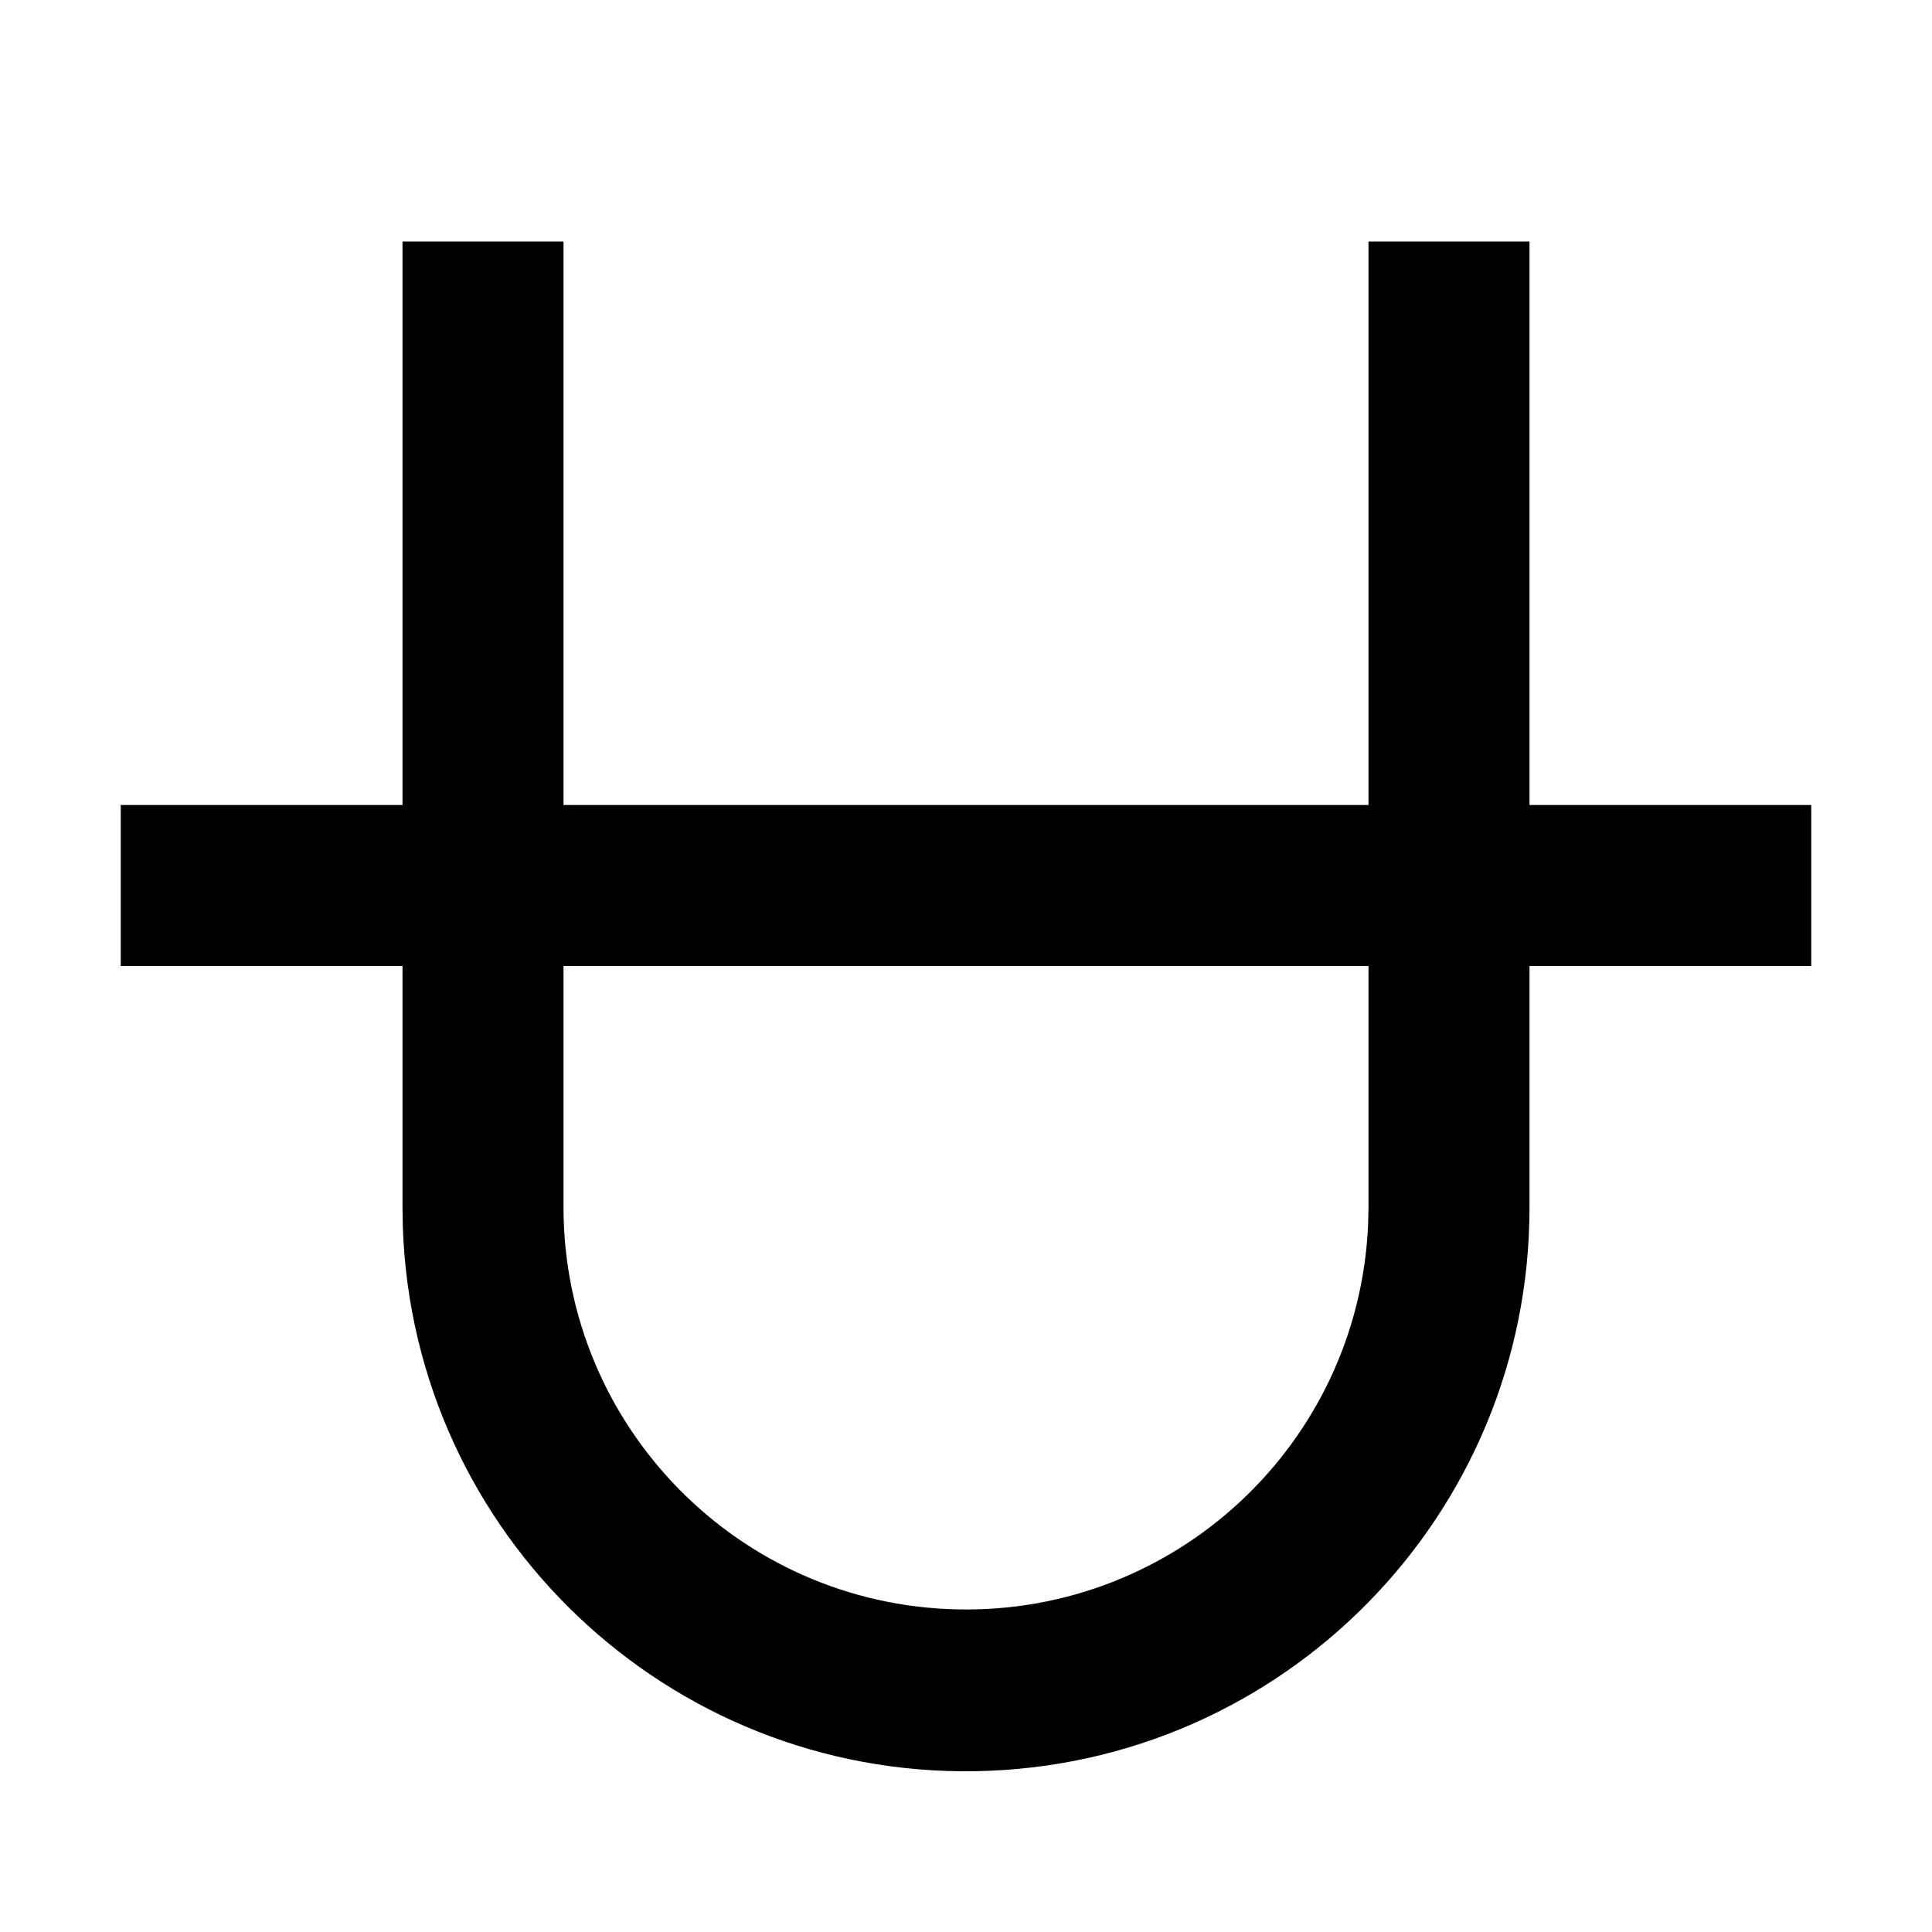
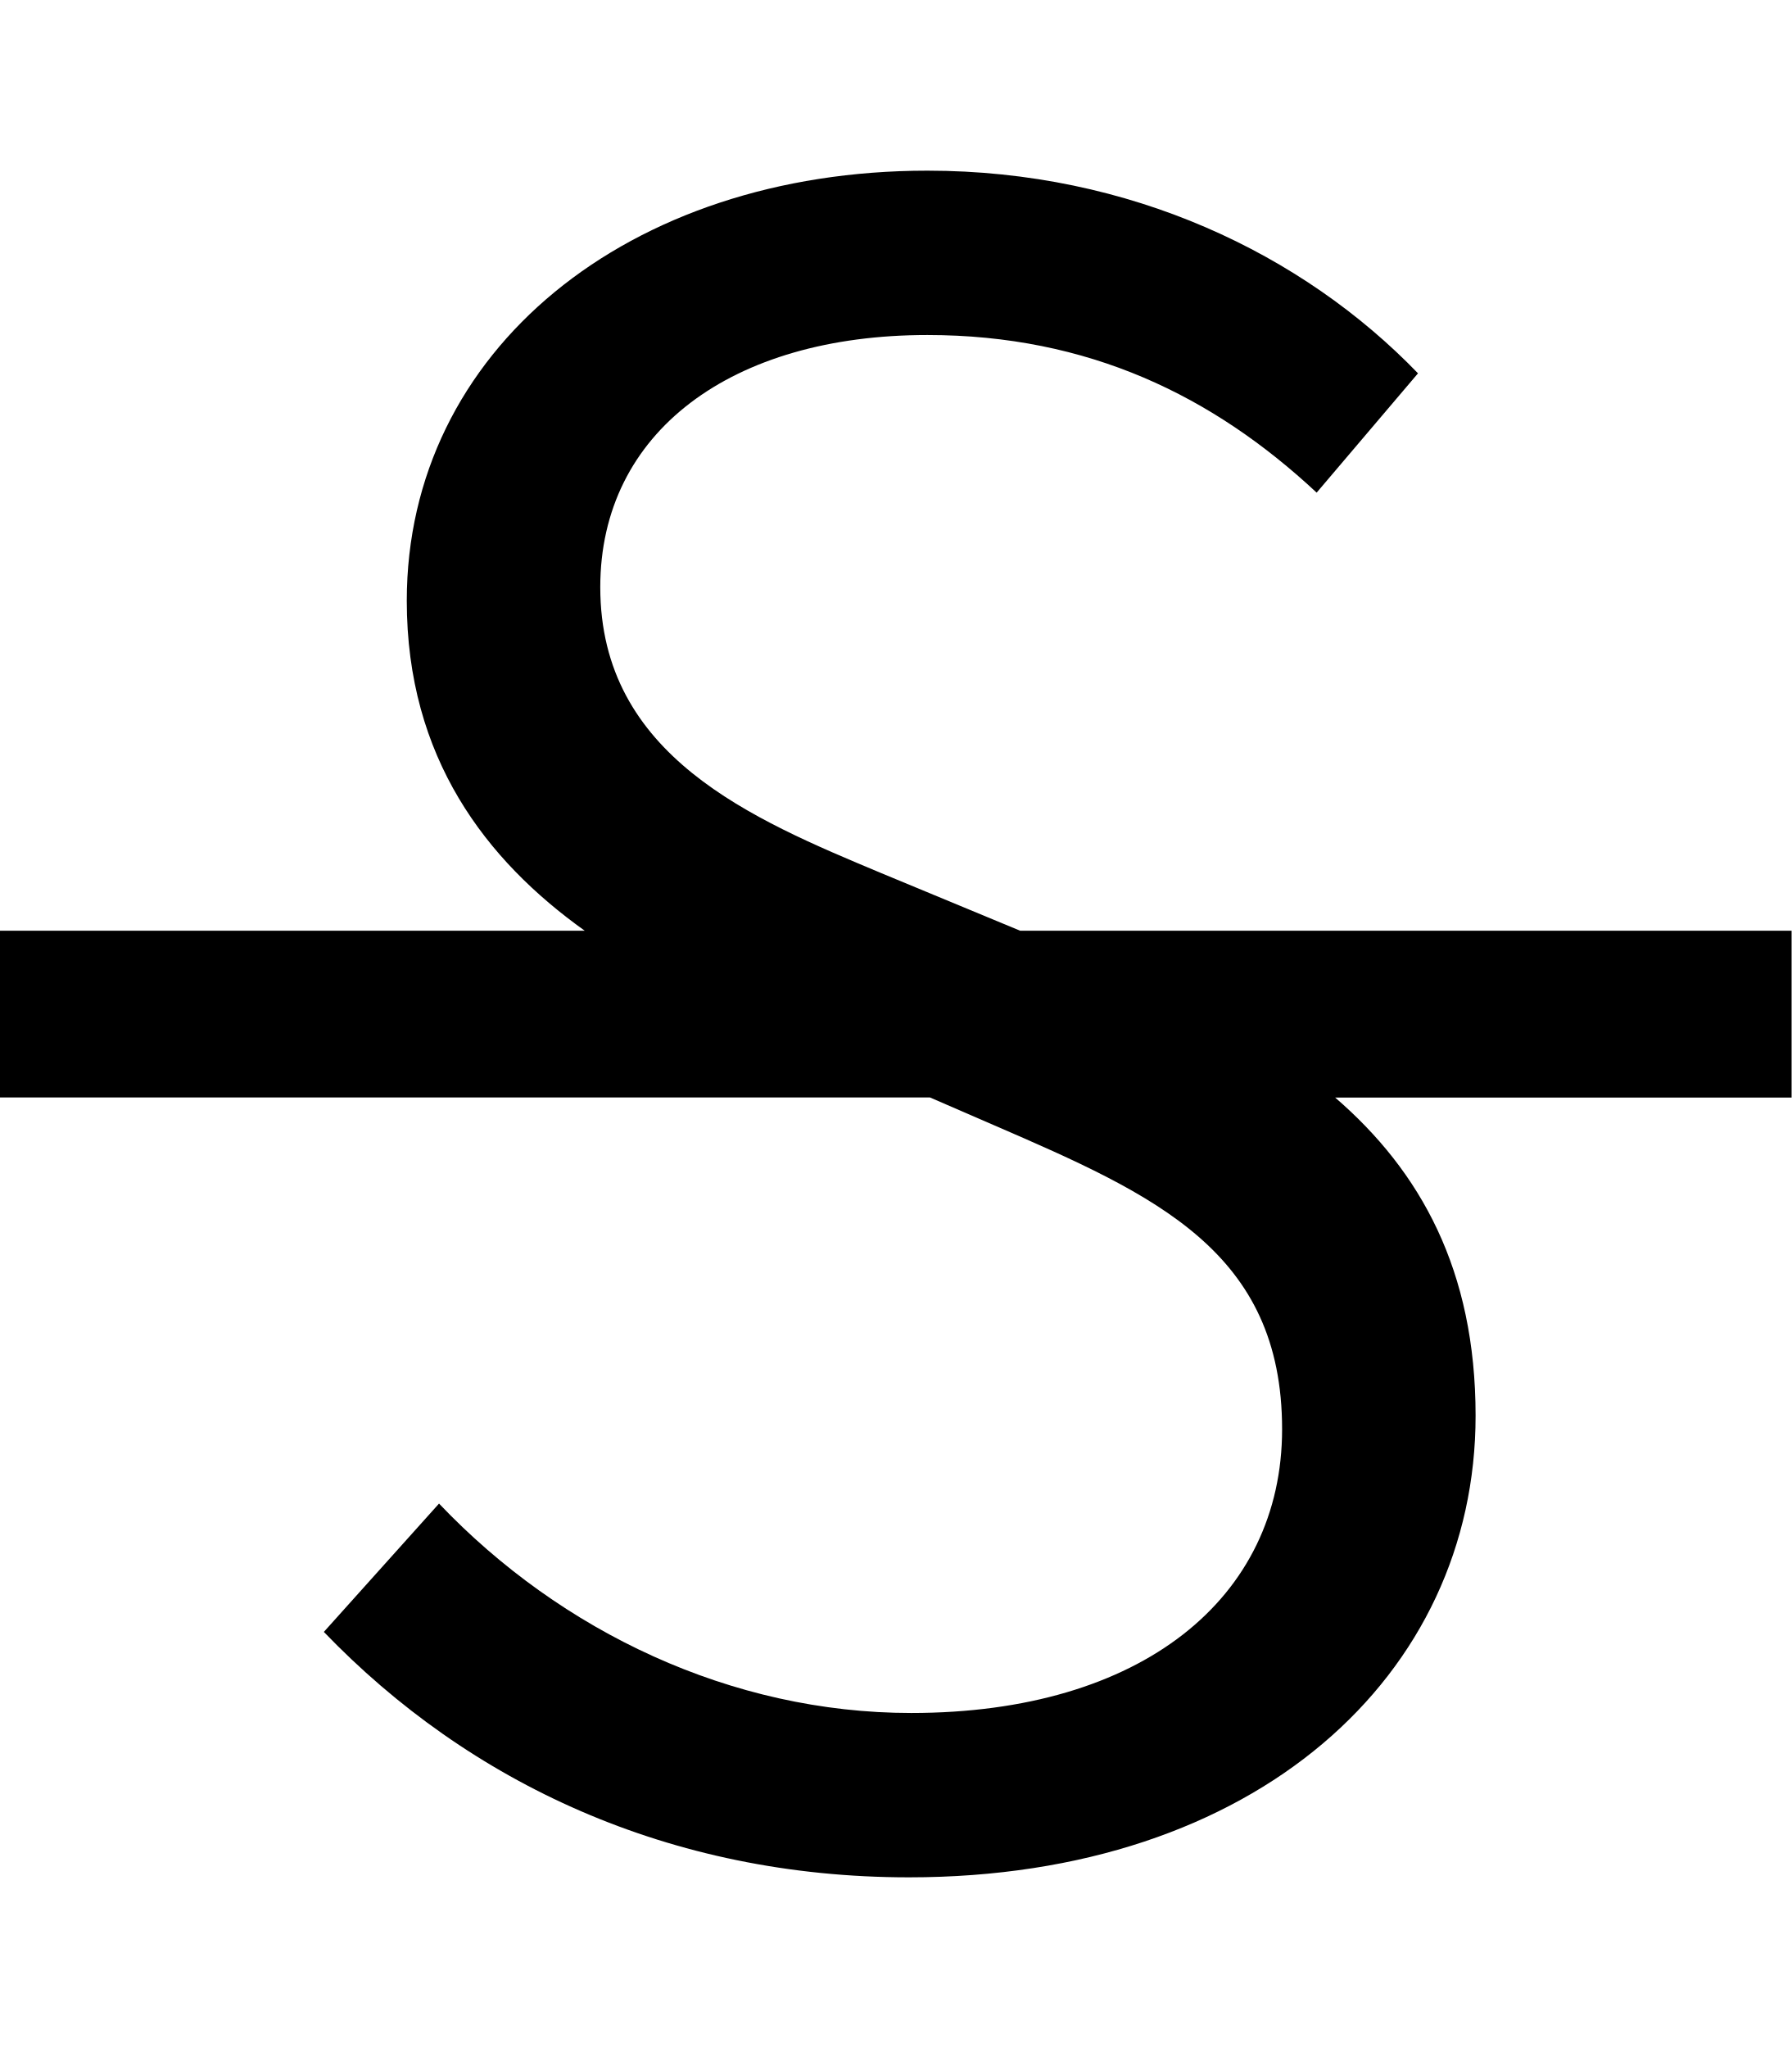
- <svg xmlns="http://www.w3.org/2000/svg" width="24" height="24" viewBox="0 0 24 24">
-   <path d="M7 3v7h10V3h2v7h3.5v2H19v3a7 7 0 01-13.996.24L5 15v-3H1.5v-2H5V3h2zm10 9H7v3a5 5 0 009.995.217L17 15v-3z" fill-rule="evenodd" />
+ <svg xmlns="http://www.w3.org/2000/svg" width="21" height="24" viewBox="0 0 21 24">
+   <path d="M10.87 2c2.376 0 4.401.976 5.751 2.375l-1.188 1.398C14.218 4.64 12.76 3.926 10.87 3.926c-2.295 0-3.834 1.135-3.834 2.955 0 1.98 1.782 2.718 3.294 3.351l1.628.675H21v1.955h-5.35c1 .863 1.646 2.022 1.646 3.729 0 3.034-2.565 5.409-6.642 5.409-2.808 0-5.157-1.108-6.858-2.876l1.35-1.504c1.431 1.504 3.429 2.454 5.535 2.454 2.7 0 4.347-1.346 4.347-3.325 0-2.084-1.485-2.744-3.375-3.562l-.752-.326H0v-1.954h6.854c-1.156-.825-2.086-2.026-2.086-3.867C4.768 4.11 7.36 2 10.87 2z" fill-rule="evenodd" />
</svg>
